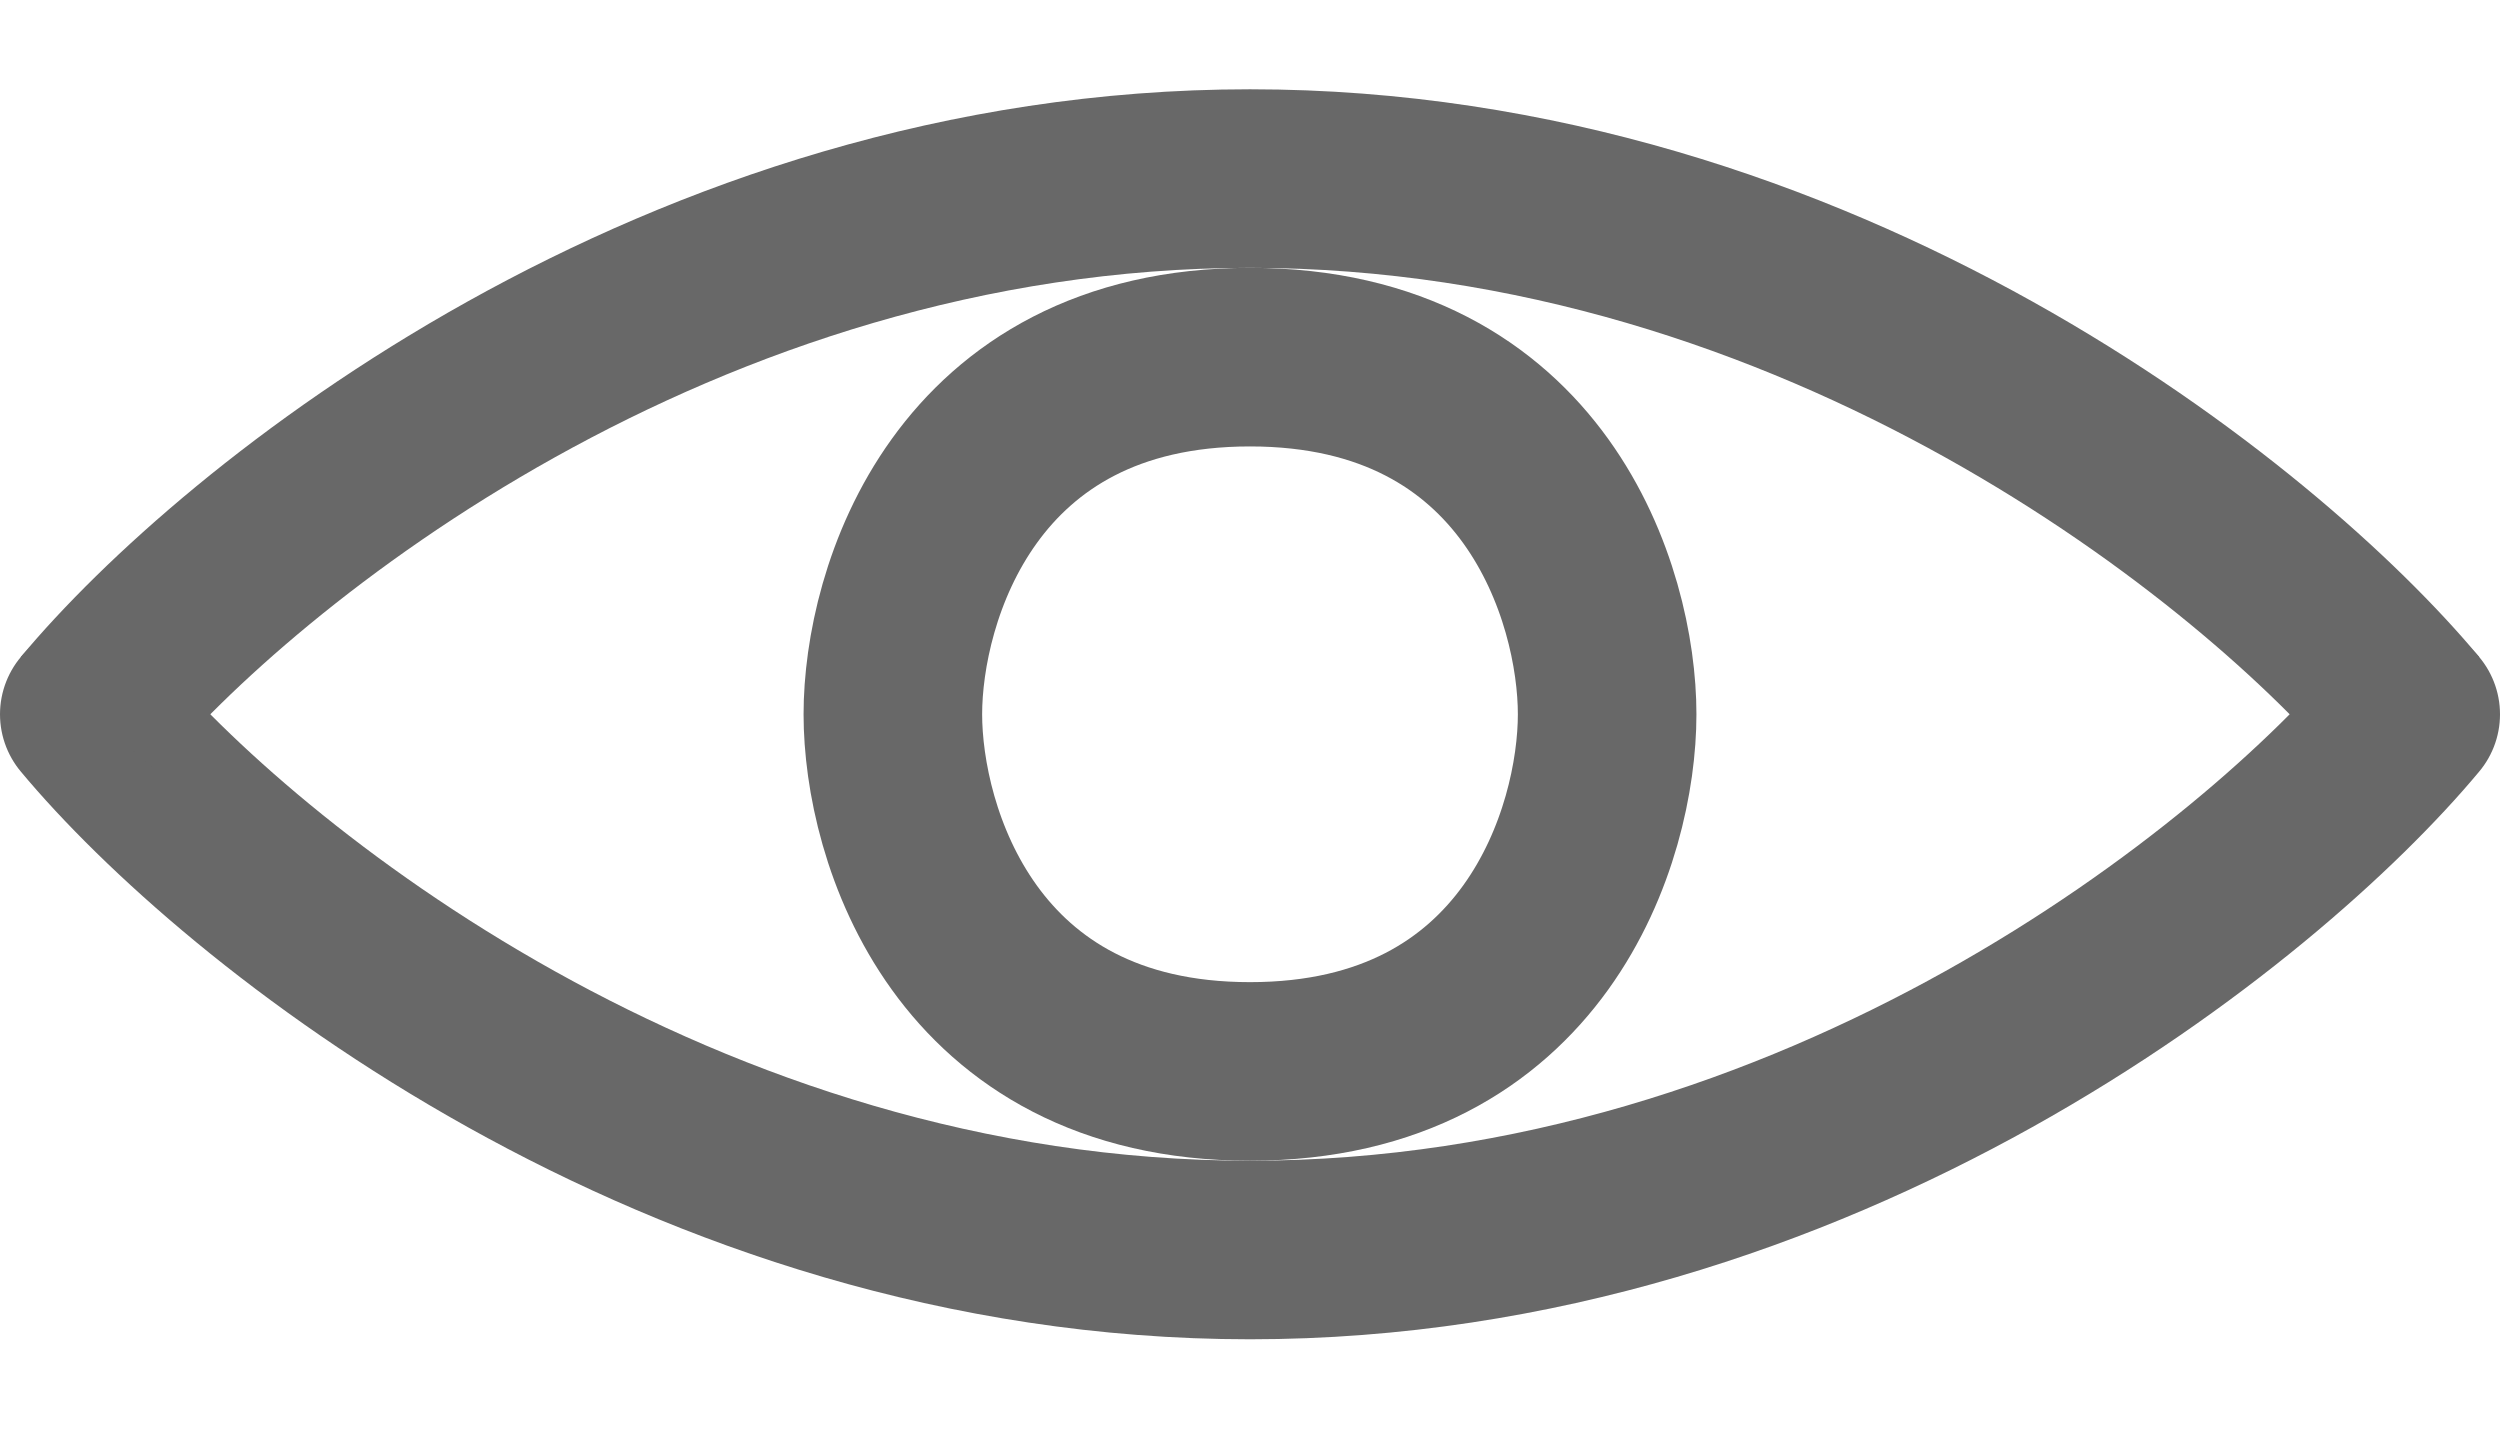
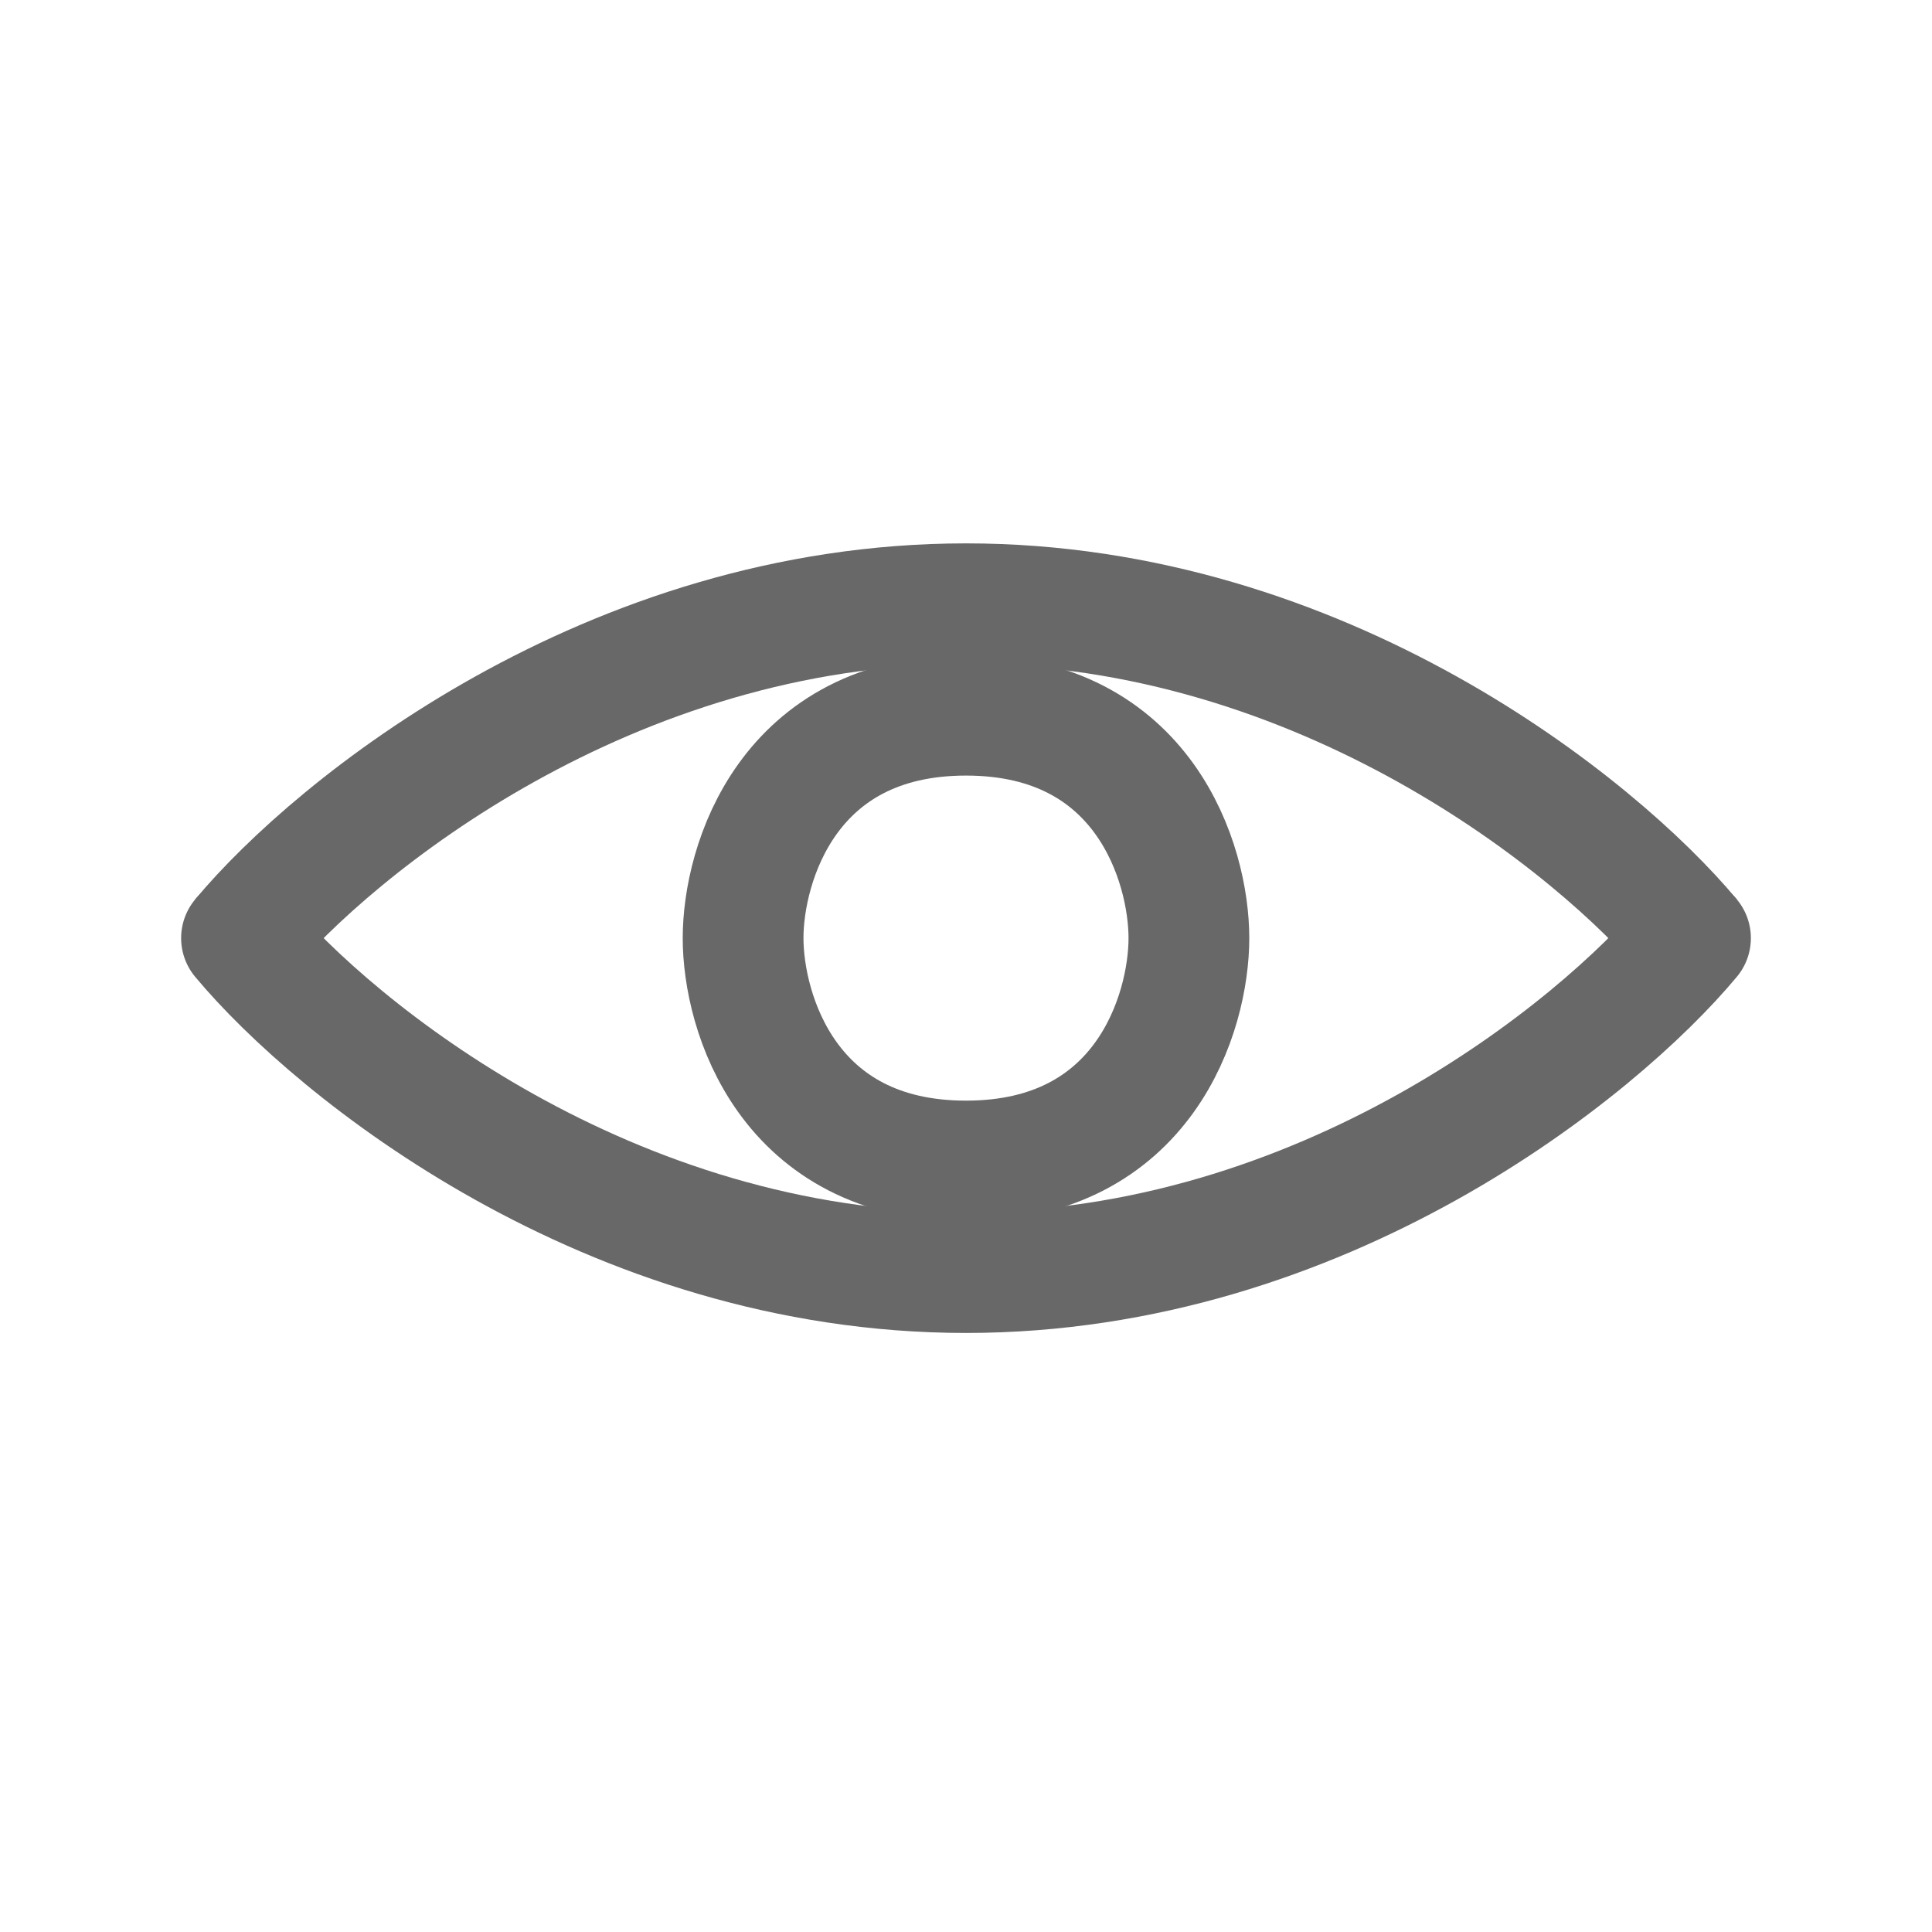
- <svg xmlns="http://www.w3.org/2000/svg" width="14" height="8" viewBox="0 0 14 8" fill="none" stroke="#686868">
-   <path d="M0.5 4C1.333 5 3.8 7 7 7C10.2 7 12.667 5 13.5 4" stroke-linecap="round" />
-   <path d="M0.5 4C1.333 3 3.8 1 7 1C10.2 1 12.667 3 13.5 4" />
-   <path d="M7 2C5.4 2 5 3.333 5 4C5 4.667 5.4 6 7 6C8.6 6 9 4.667 9 4C9 3.333 8.6 2 7 2Z" />
+ <svg xmlns="http://www.w3.org/2000/svg" width="16" height="16" viewBox="0 0 16 16" fill="none" stroke="#686868">
+   <path d="M2 7.769C2.769 8.692 5.046 10.539 8 10.539C10.954 10.539 13.231 8.692 14 7.769" stroke-linecap="round" />
+   <path d="M2 7.769C2.769 6.846 5.046 5 8 5C10.954 5 13.231 6.846 14 7.769" />
+   <path d="M8 5.923C6.523 5.923 6.154 7.154 6.154 7.769C6.154 8.385 6.523 9.615 8 9.615C9.477 9.615 9.846 8.385 9.846 7.769C9.846 7.154 9.477 5.923 8 5.923Z" />
</svg>
